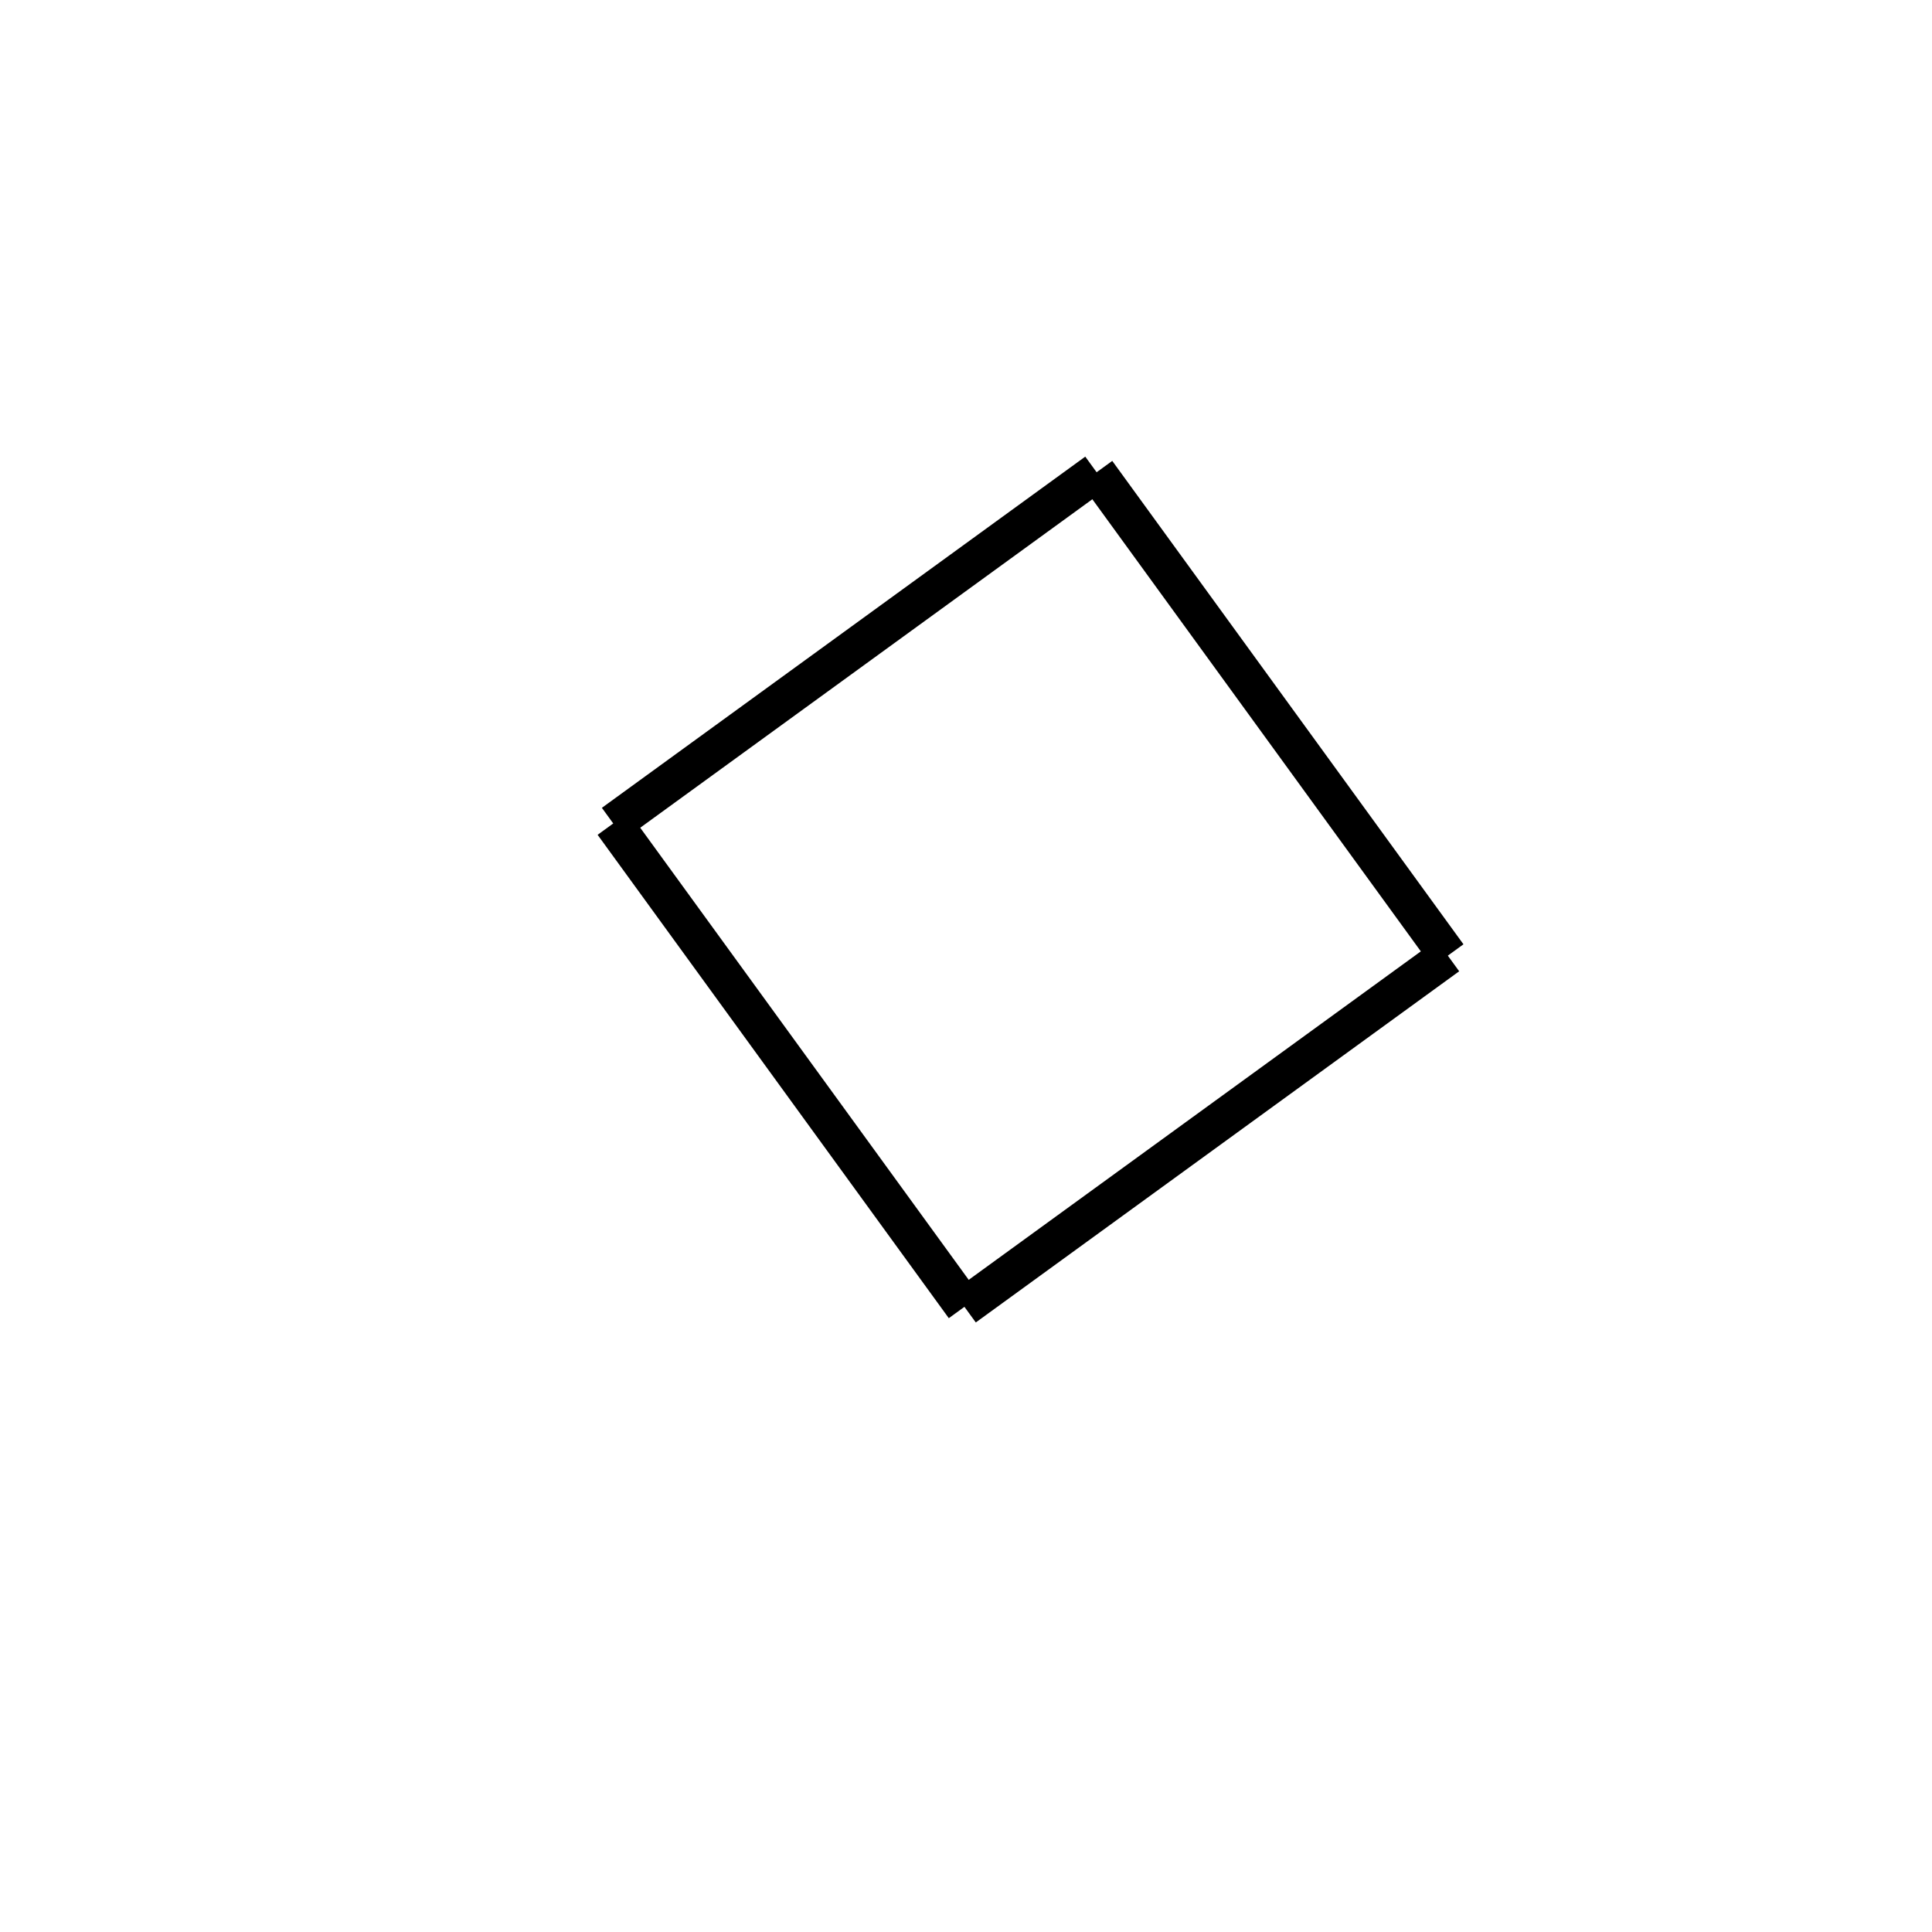
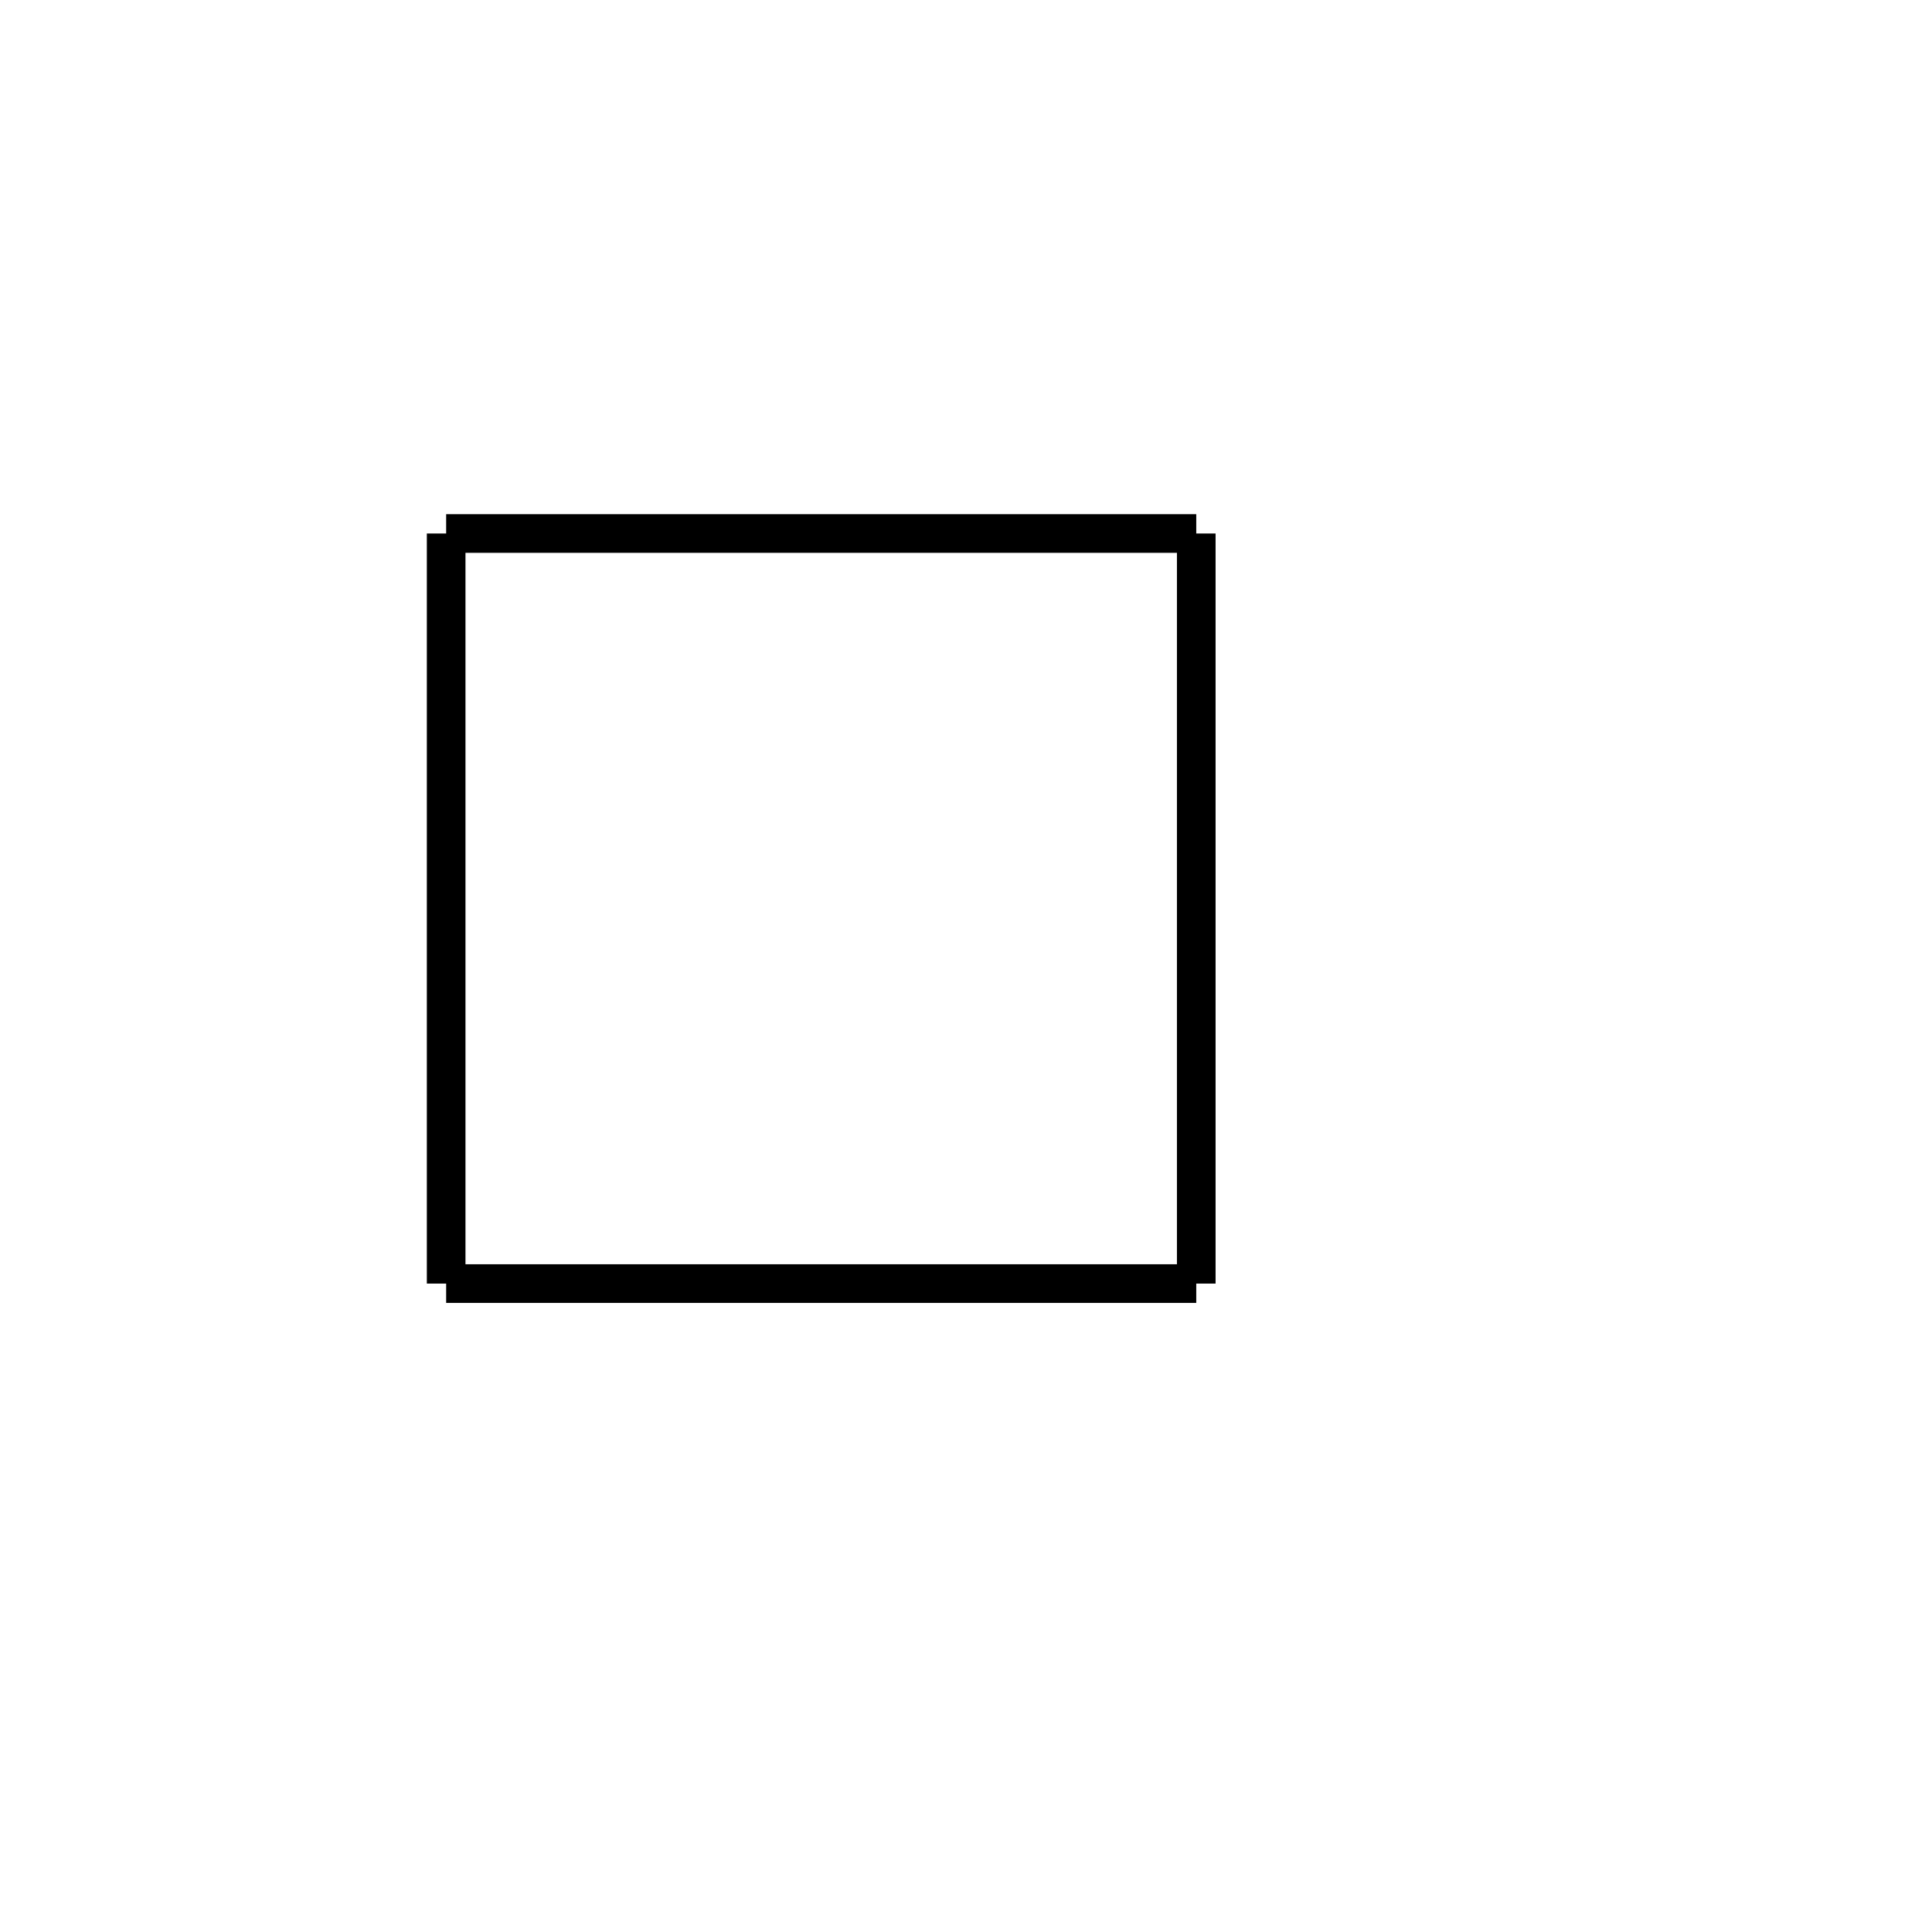
<svg xmlns="http://www.w3.org/2000/svg" height="100" width="100">
  <rect stroke-width="5" stroke="#ffffff" fill="#ffffff" height="100" width="100" y="0" x="0" />
-   <line x1="56.761" y1="24.444" x2="74.939" y2="49.464" stroke-width="2" stroke="black" />
-   <line x1="74.939" y1="49.464" x2="49.919" y2="67.641" stroke-width="2" stroke="black" />
-   <line x1="31.741" y1="42.622" x2="49.919" y2="67.641" stroke-width="2" stroke="black" />
-   <line x1="56.761" y1="24.444" x2="31.741" y2="42.622" stroke-width="2" stroke="black" />
+   <line x1="61.918" y1="27.614" x2="61.918" y2="66.438" stroke-width="2" stroke="black" />
+   <line x1="61.918" y1="66.438" x2="23.093" y2="66.438" stroke-width="2" stroke="black" />
+   <line x1="23.093" y1="27.614" x2="23.093" y2="66.438" stroke-width="2" stroke="black" />
+   <line x1="61.918" y1="27.614" x2="23.093" y2="27.614" stroke-width="2" stroke="black" />
</svg>
